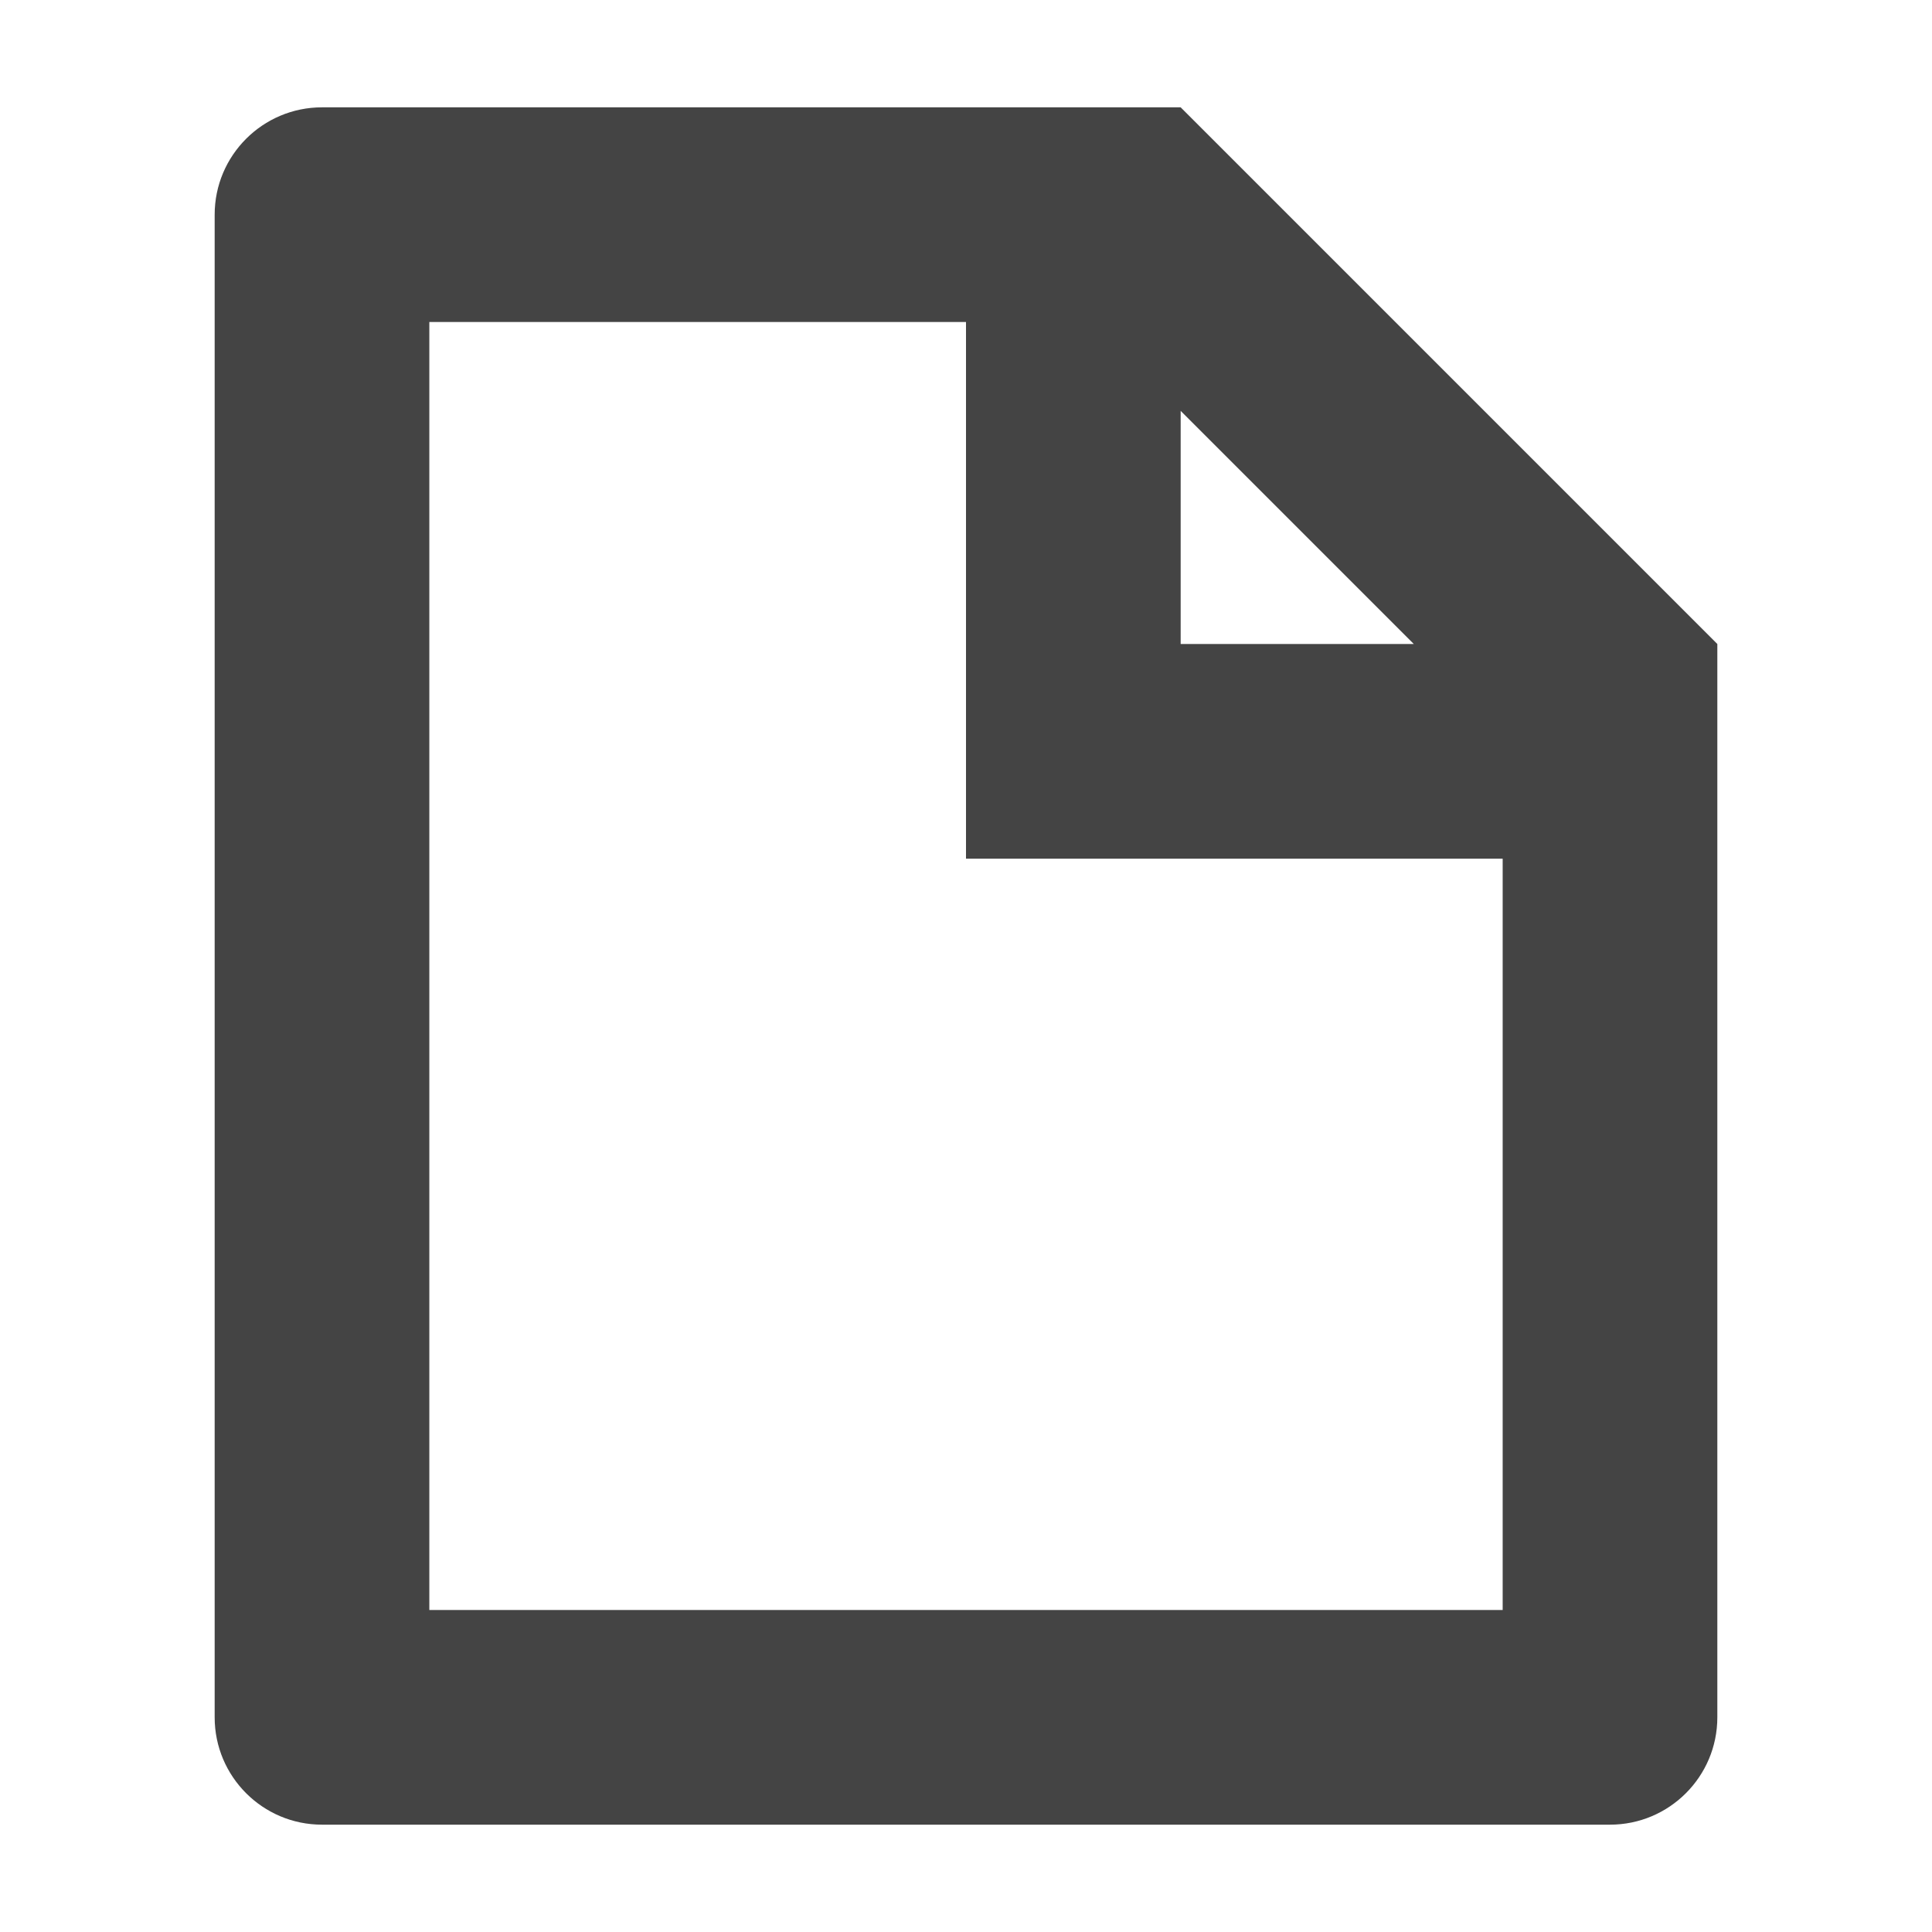
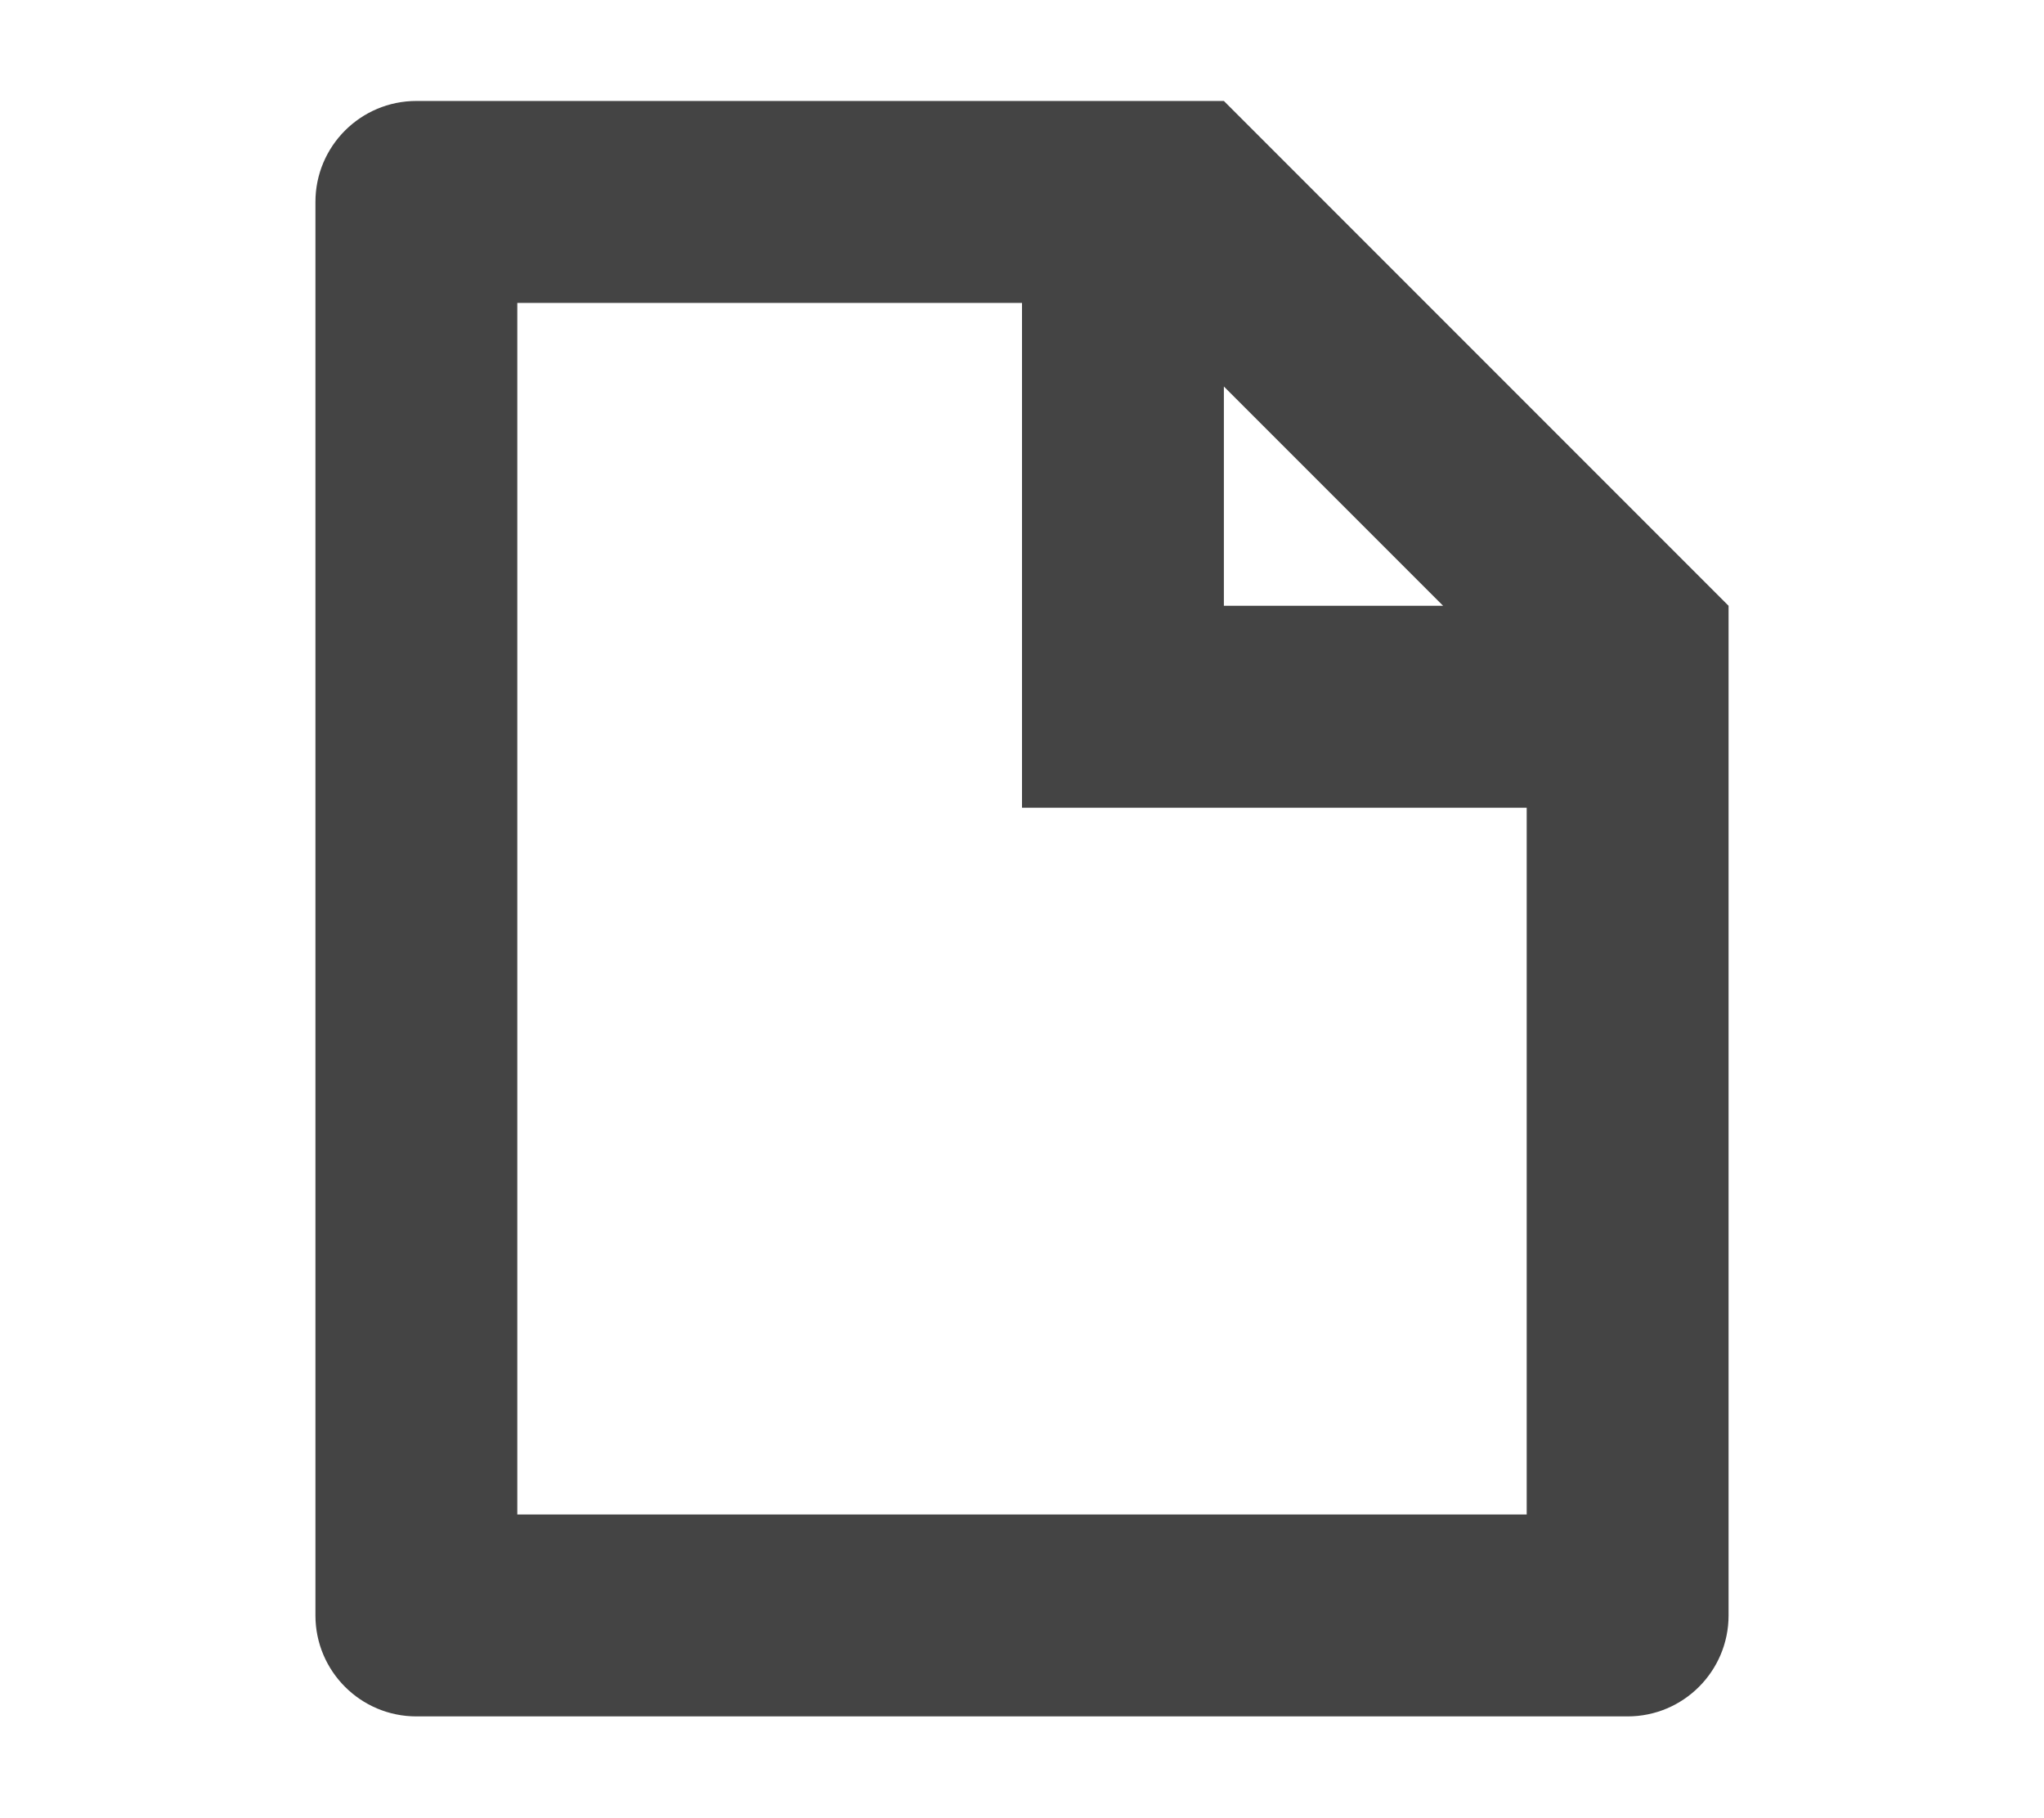
- <svg xmlns="http://www.w3.org/2000/svg" width="18" height="18" viewBox="0 0 18 18" className="custom-icon">
+ <svg xmlns="http://www.w3.org/2000/svg" width="18" height="16" viewBox="0 0 18 18" className="custom-icon">
  <path fill="#444" fill-rule="evenodd" d="M9,3 L4,3 L4,15 L14,15 L14,8 L9,8 L9,3 Z M11,3.828 L11,6 L13.172,6 L11,3.828 L11,3.828 Z M3,1 L11,1 L16,6 L16,16 C16,16.552 15.552,17 15,17 L3,17 C2.448,17 2,16.552 2,16 L2,2 C2,1.448 2.448,1 3,1 Z" />
</svg>
